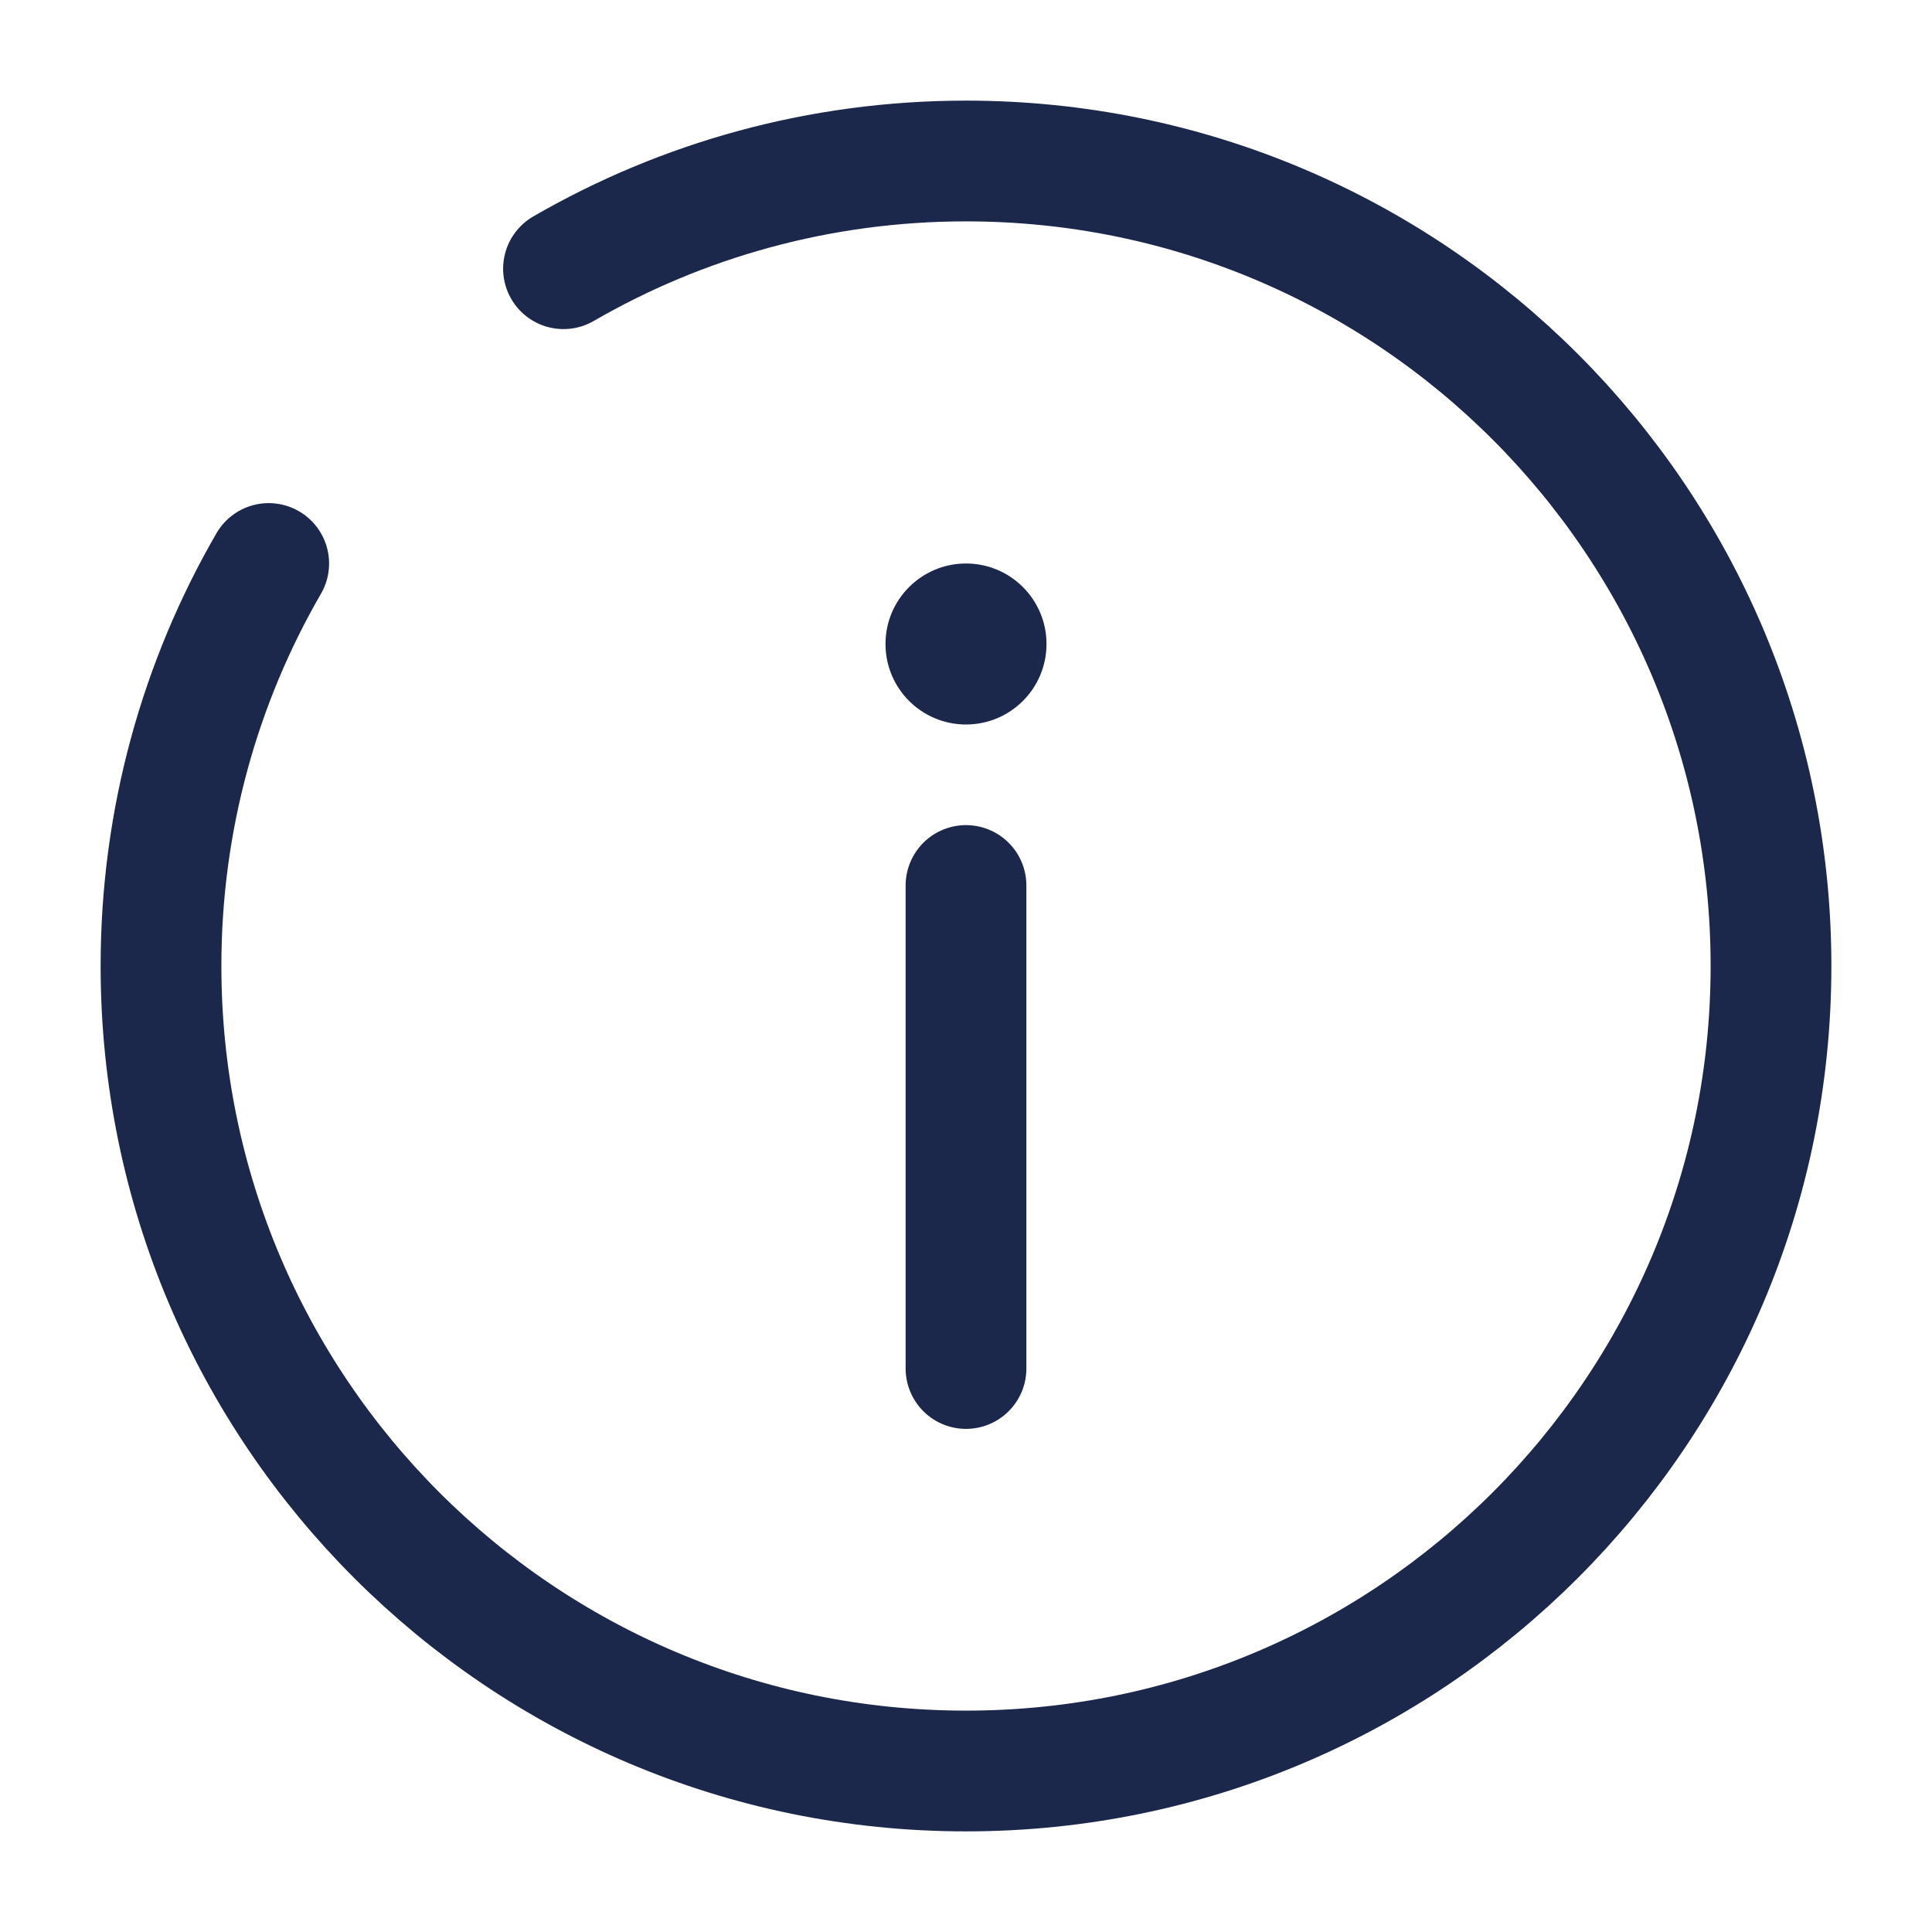
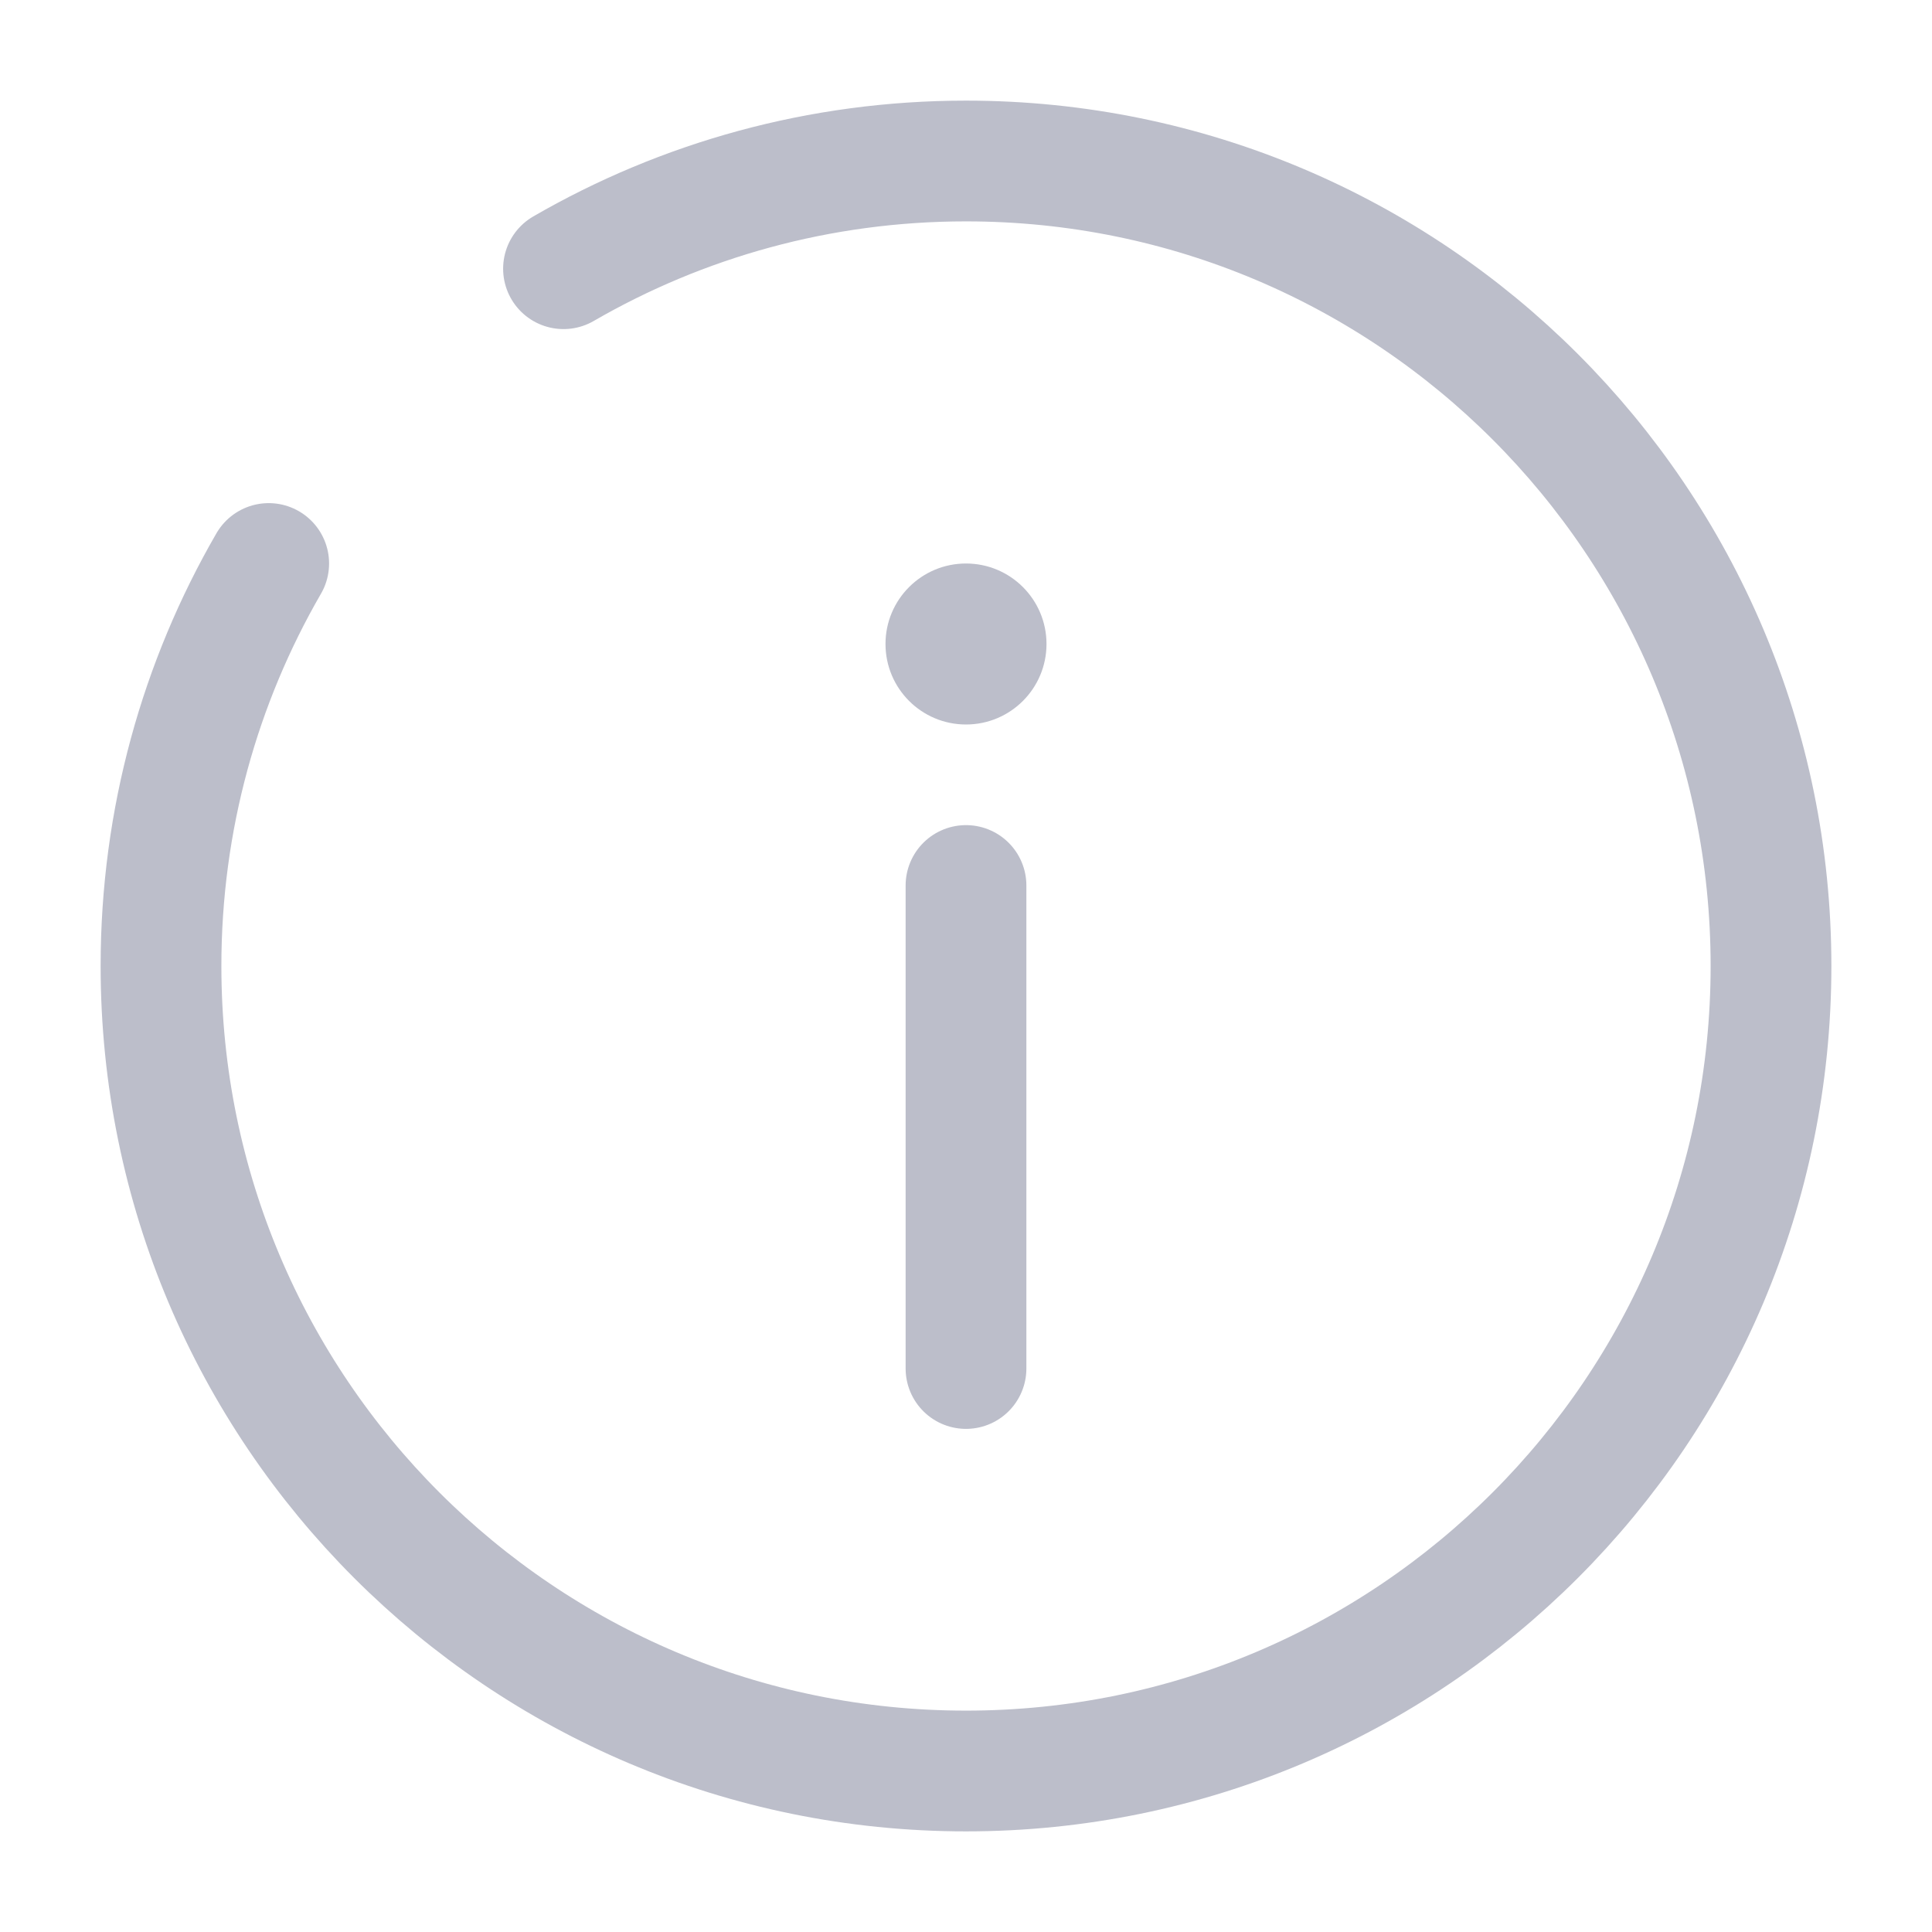
<svg xmlns="http://www.w3.org/2000/svg" width="15px" height="15px" viewBox="0 0 24 24" fill="none">
-   <path d="M12 17V11" stroke="#1C274C" stroke-width="1.5" stroke-linecap="round" />
-   <circle cx="1" cy="1" r="1" transform="matrix(1 0 0 -1 11 9)" fill="#1C274C" />
-   <path d="M7 3.338C8.471 2.487 10.179 2 12 2C17.523 2 22 6.477 22 12C22 17.523 17.523 22 12 22C6.477 22 2 17.523 2 12C2 10.179 2.487 8.471 3.338 7" stroke="#1C274C" stroke-width="1.5" stroke-linecap="round" />
+   <path d="M12 17V11" stroke="#bcbeca" stroke-width="1.5" stroke-linecap="round" />
+   <circle cx="1" cy="1" r="1" transform="matrix(1 0 0 -1 11 9)" fill="#bcbeca" />
+   <path d="M7 3.338C8.471 2.487 10.179 2 12 2C17.523 2 22 6.477 22 12C22 17.523 17.523 22 12 22C6.477 22 2 17.523 2 12C2 10.179 2.487 8.471 3.338 7" stroke="#bcbeca" stroke-width="1.5" stroke-linecap="round" />
</svg>
